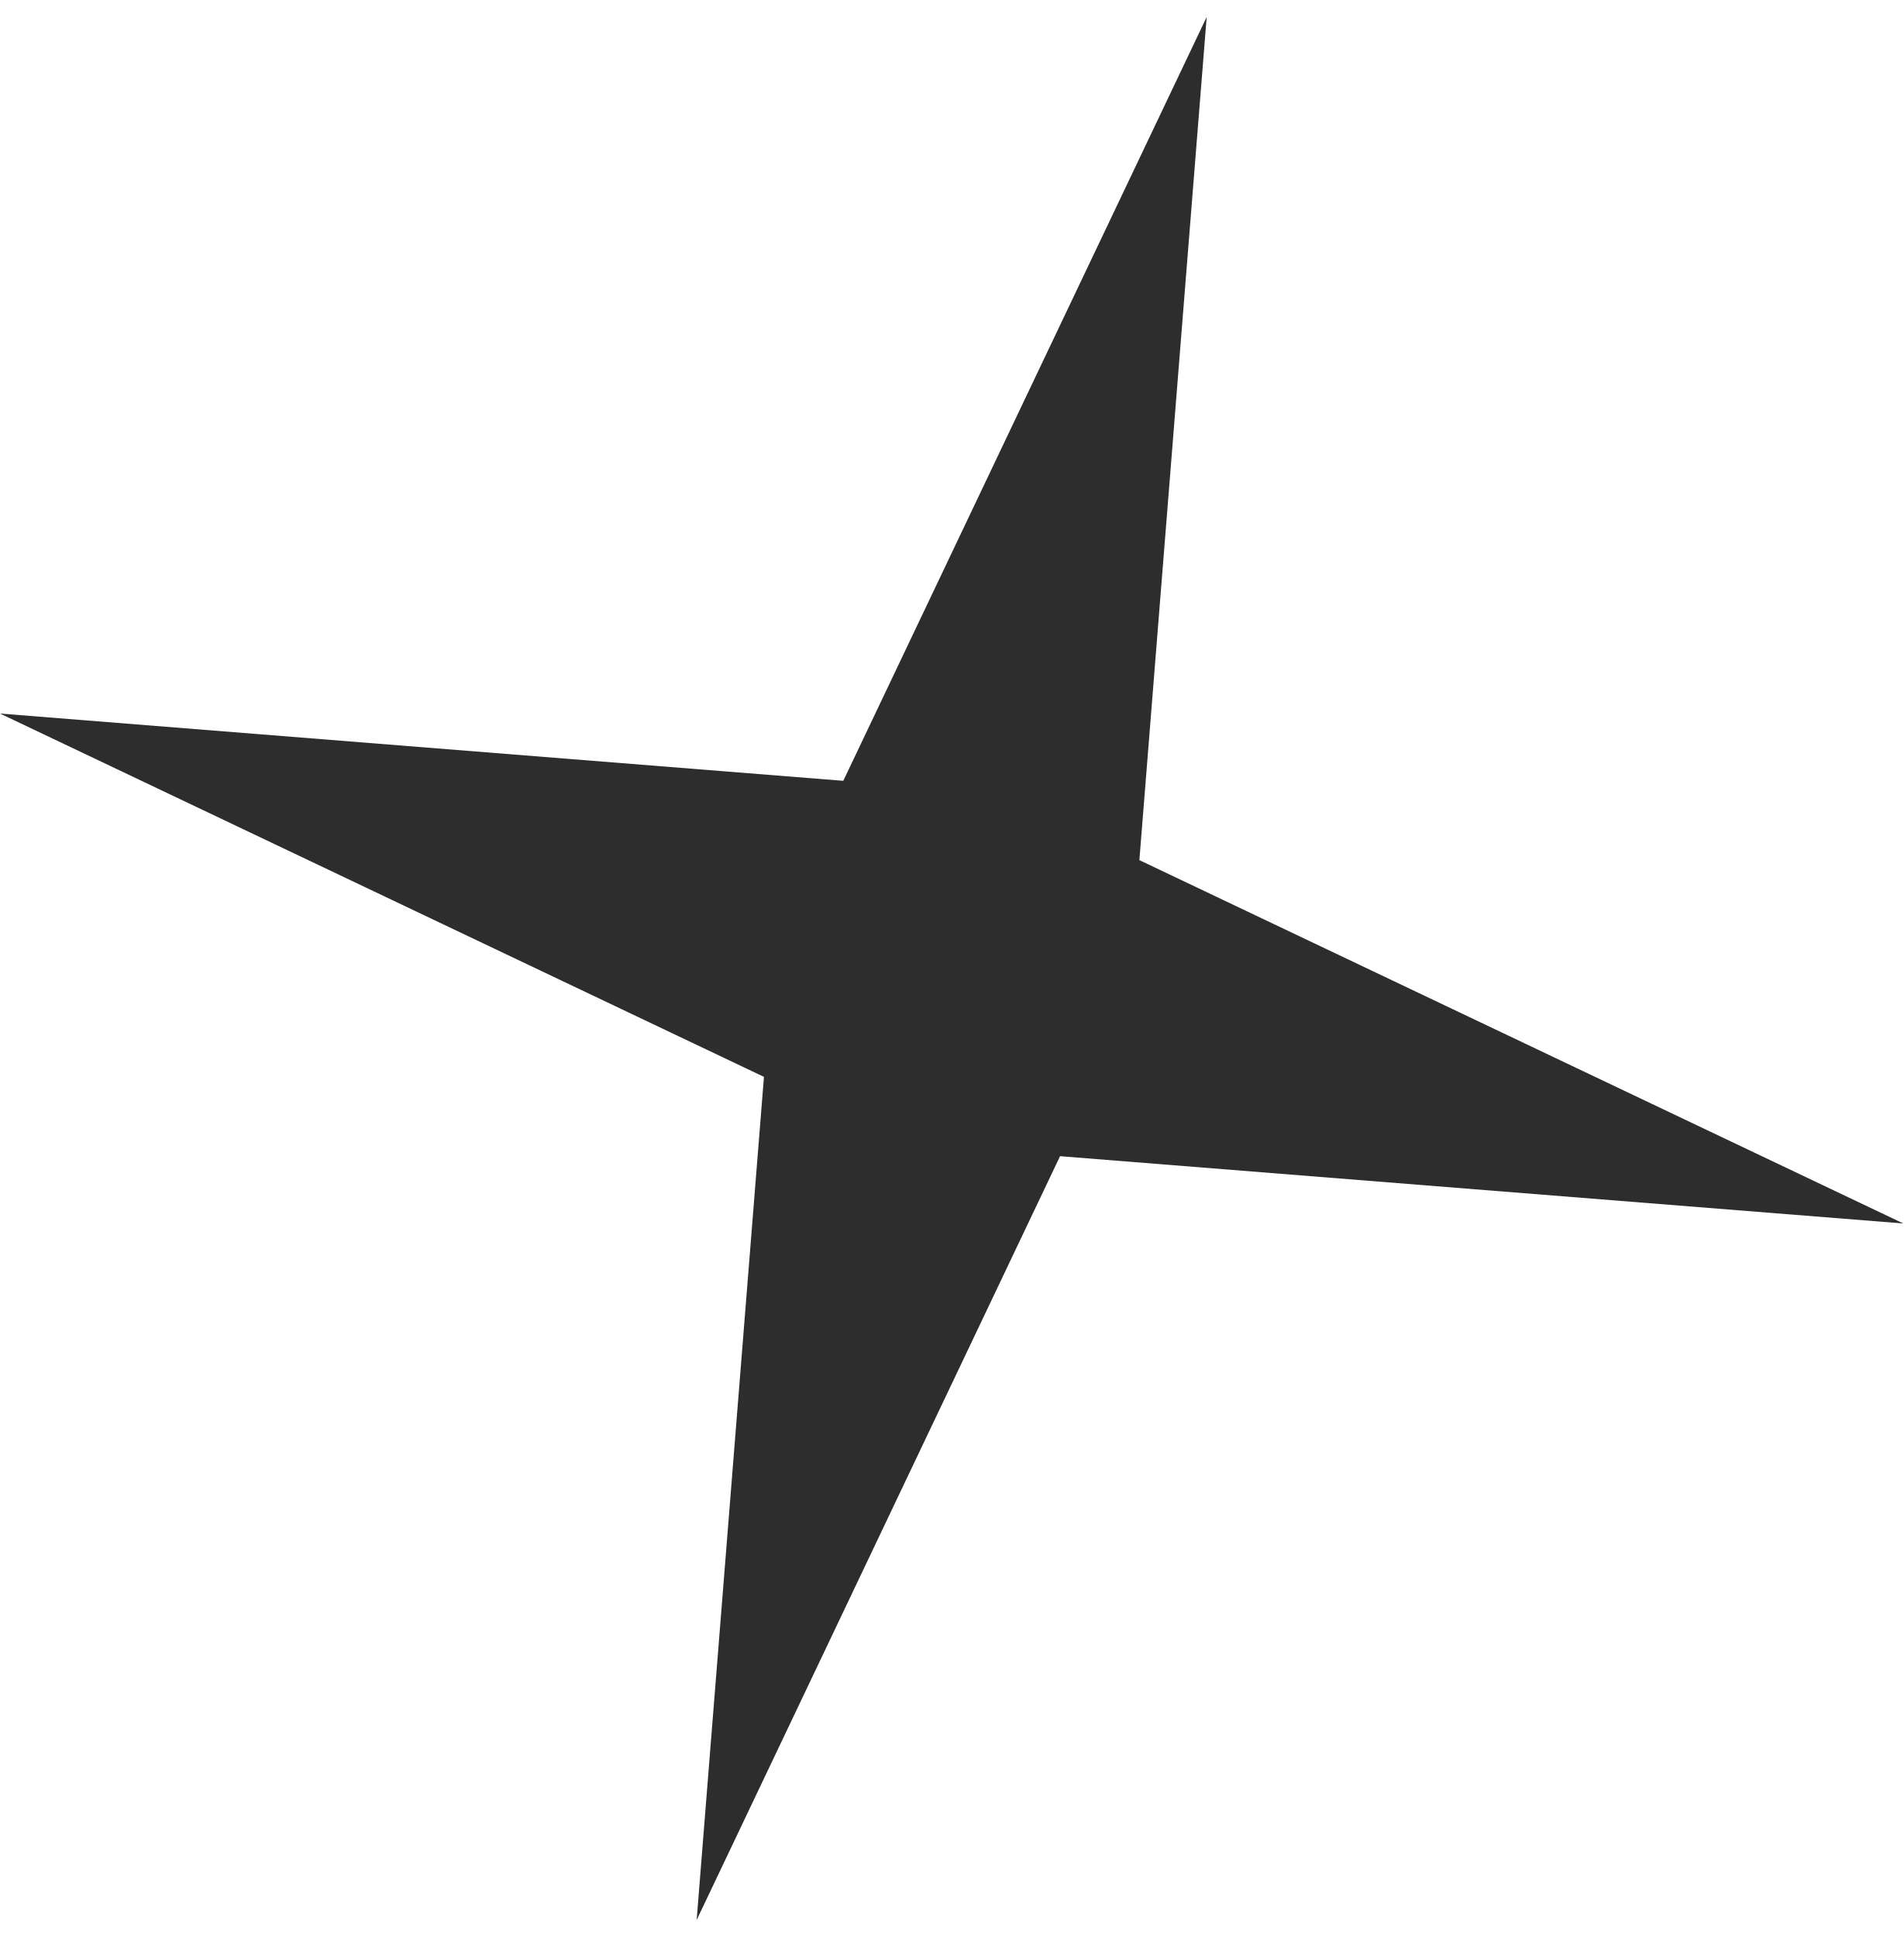
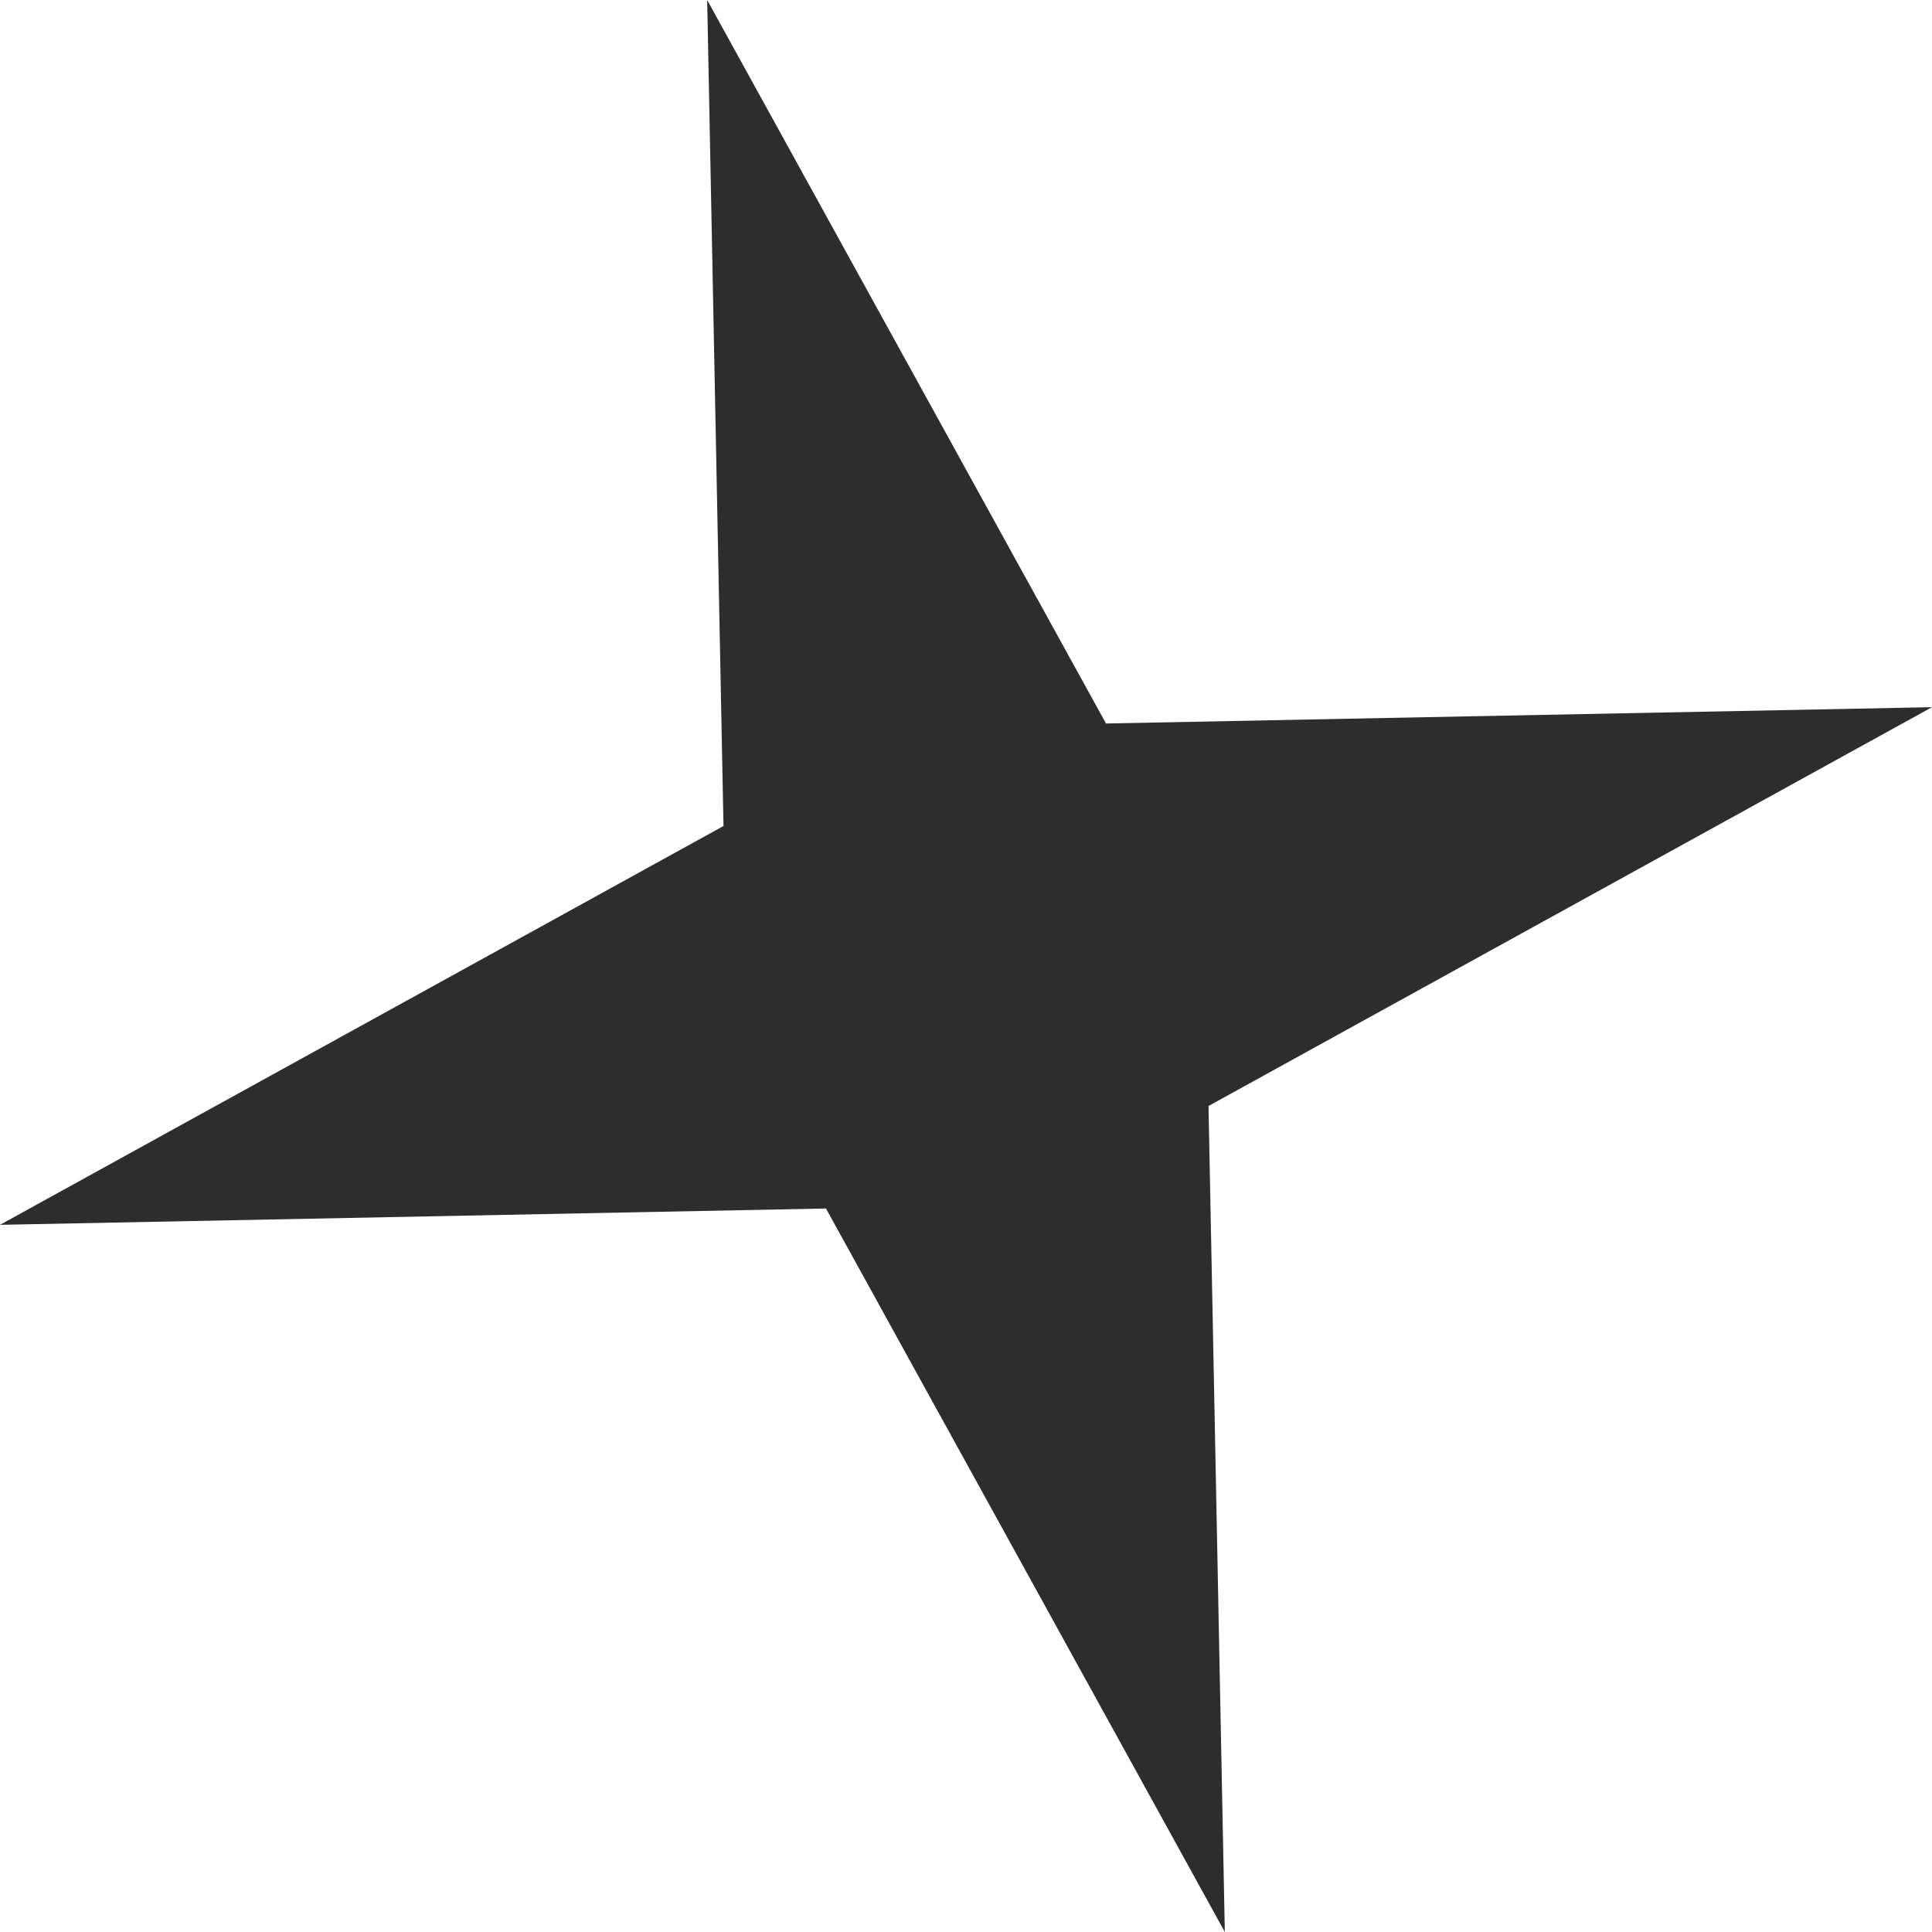
- <svg xmlns="http://www.w3.org/2000/svg" width="56" height="57" viewBox="0 0 56 57" fill="none">
-   <path d="M35.503 0.5L33.523 25.311L56 36.003L31.189 34.023L20.497 56.5L22.477 31.689L0 20.997L24.811 22.977L35.503 0.5Z" fill="#2D2D2D" />
+ <svg xmlns="http://www.w3.org/2000/svg" width="60" height="60" viewBox="0 0 60 60" fill="none">
+   <path d="M21.962 0L34.348 22.469L60 21.962L37.531 34.348L38.038 60L25.652 37.531L0 38.038L22.469 25.652L21.962 0Z" fill="#2D2D2D" />
</svg>
